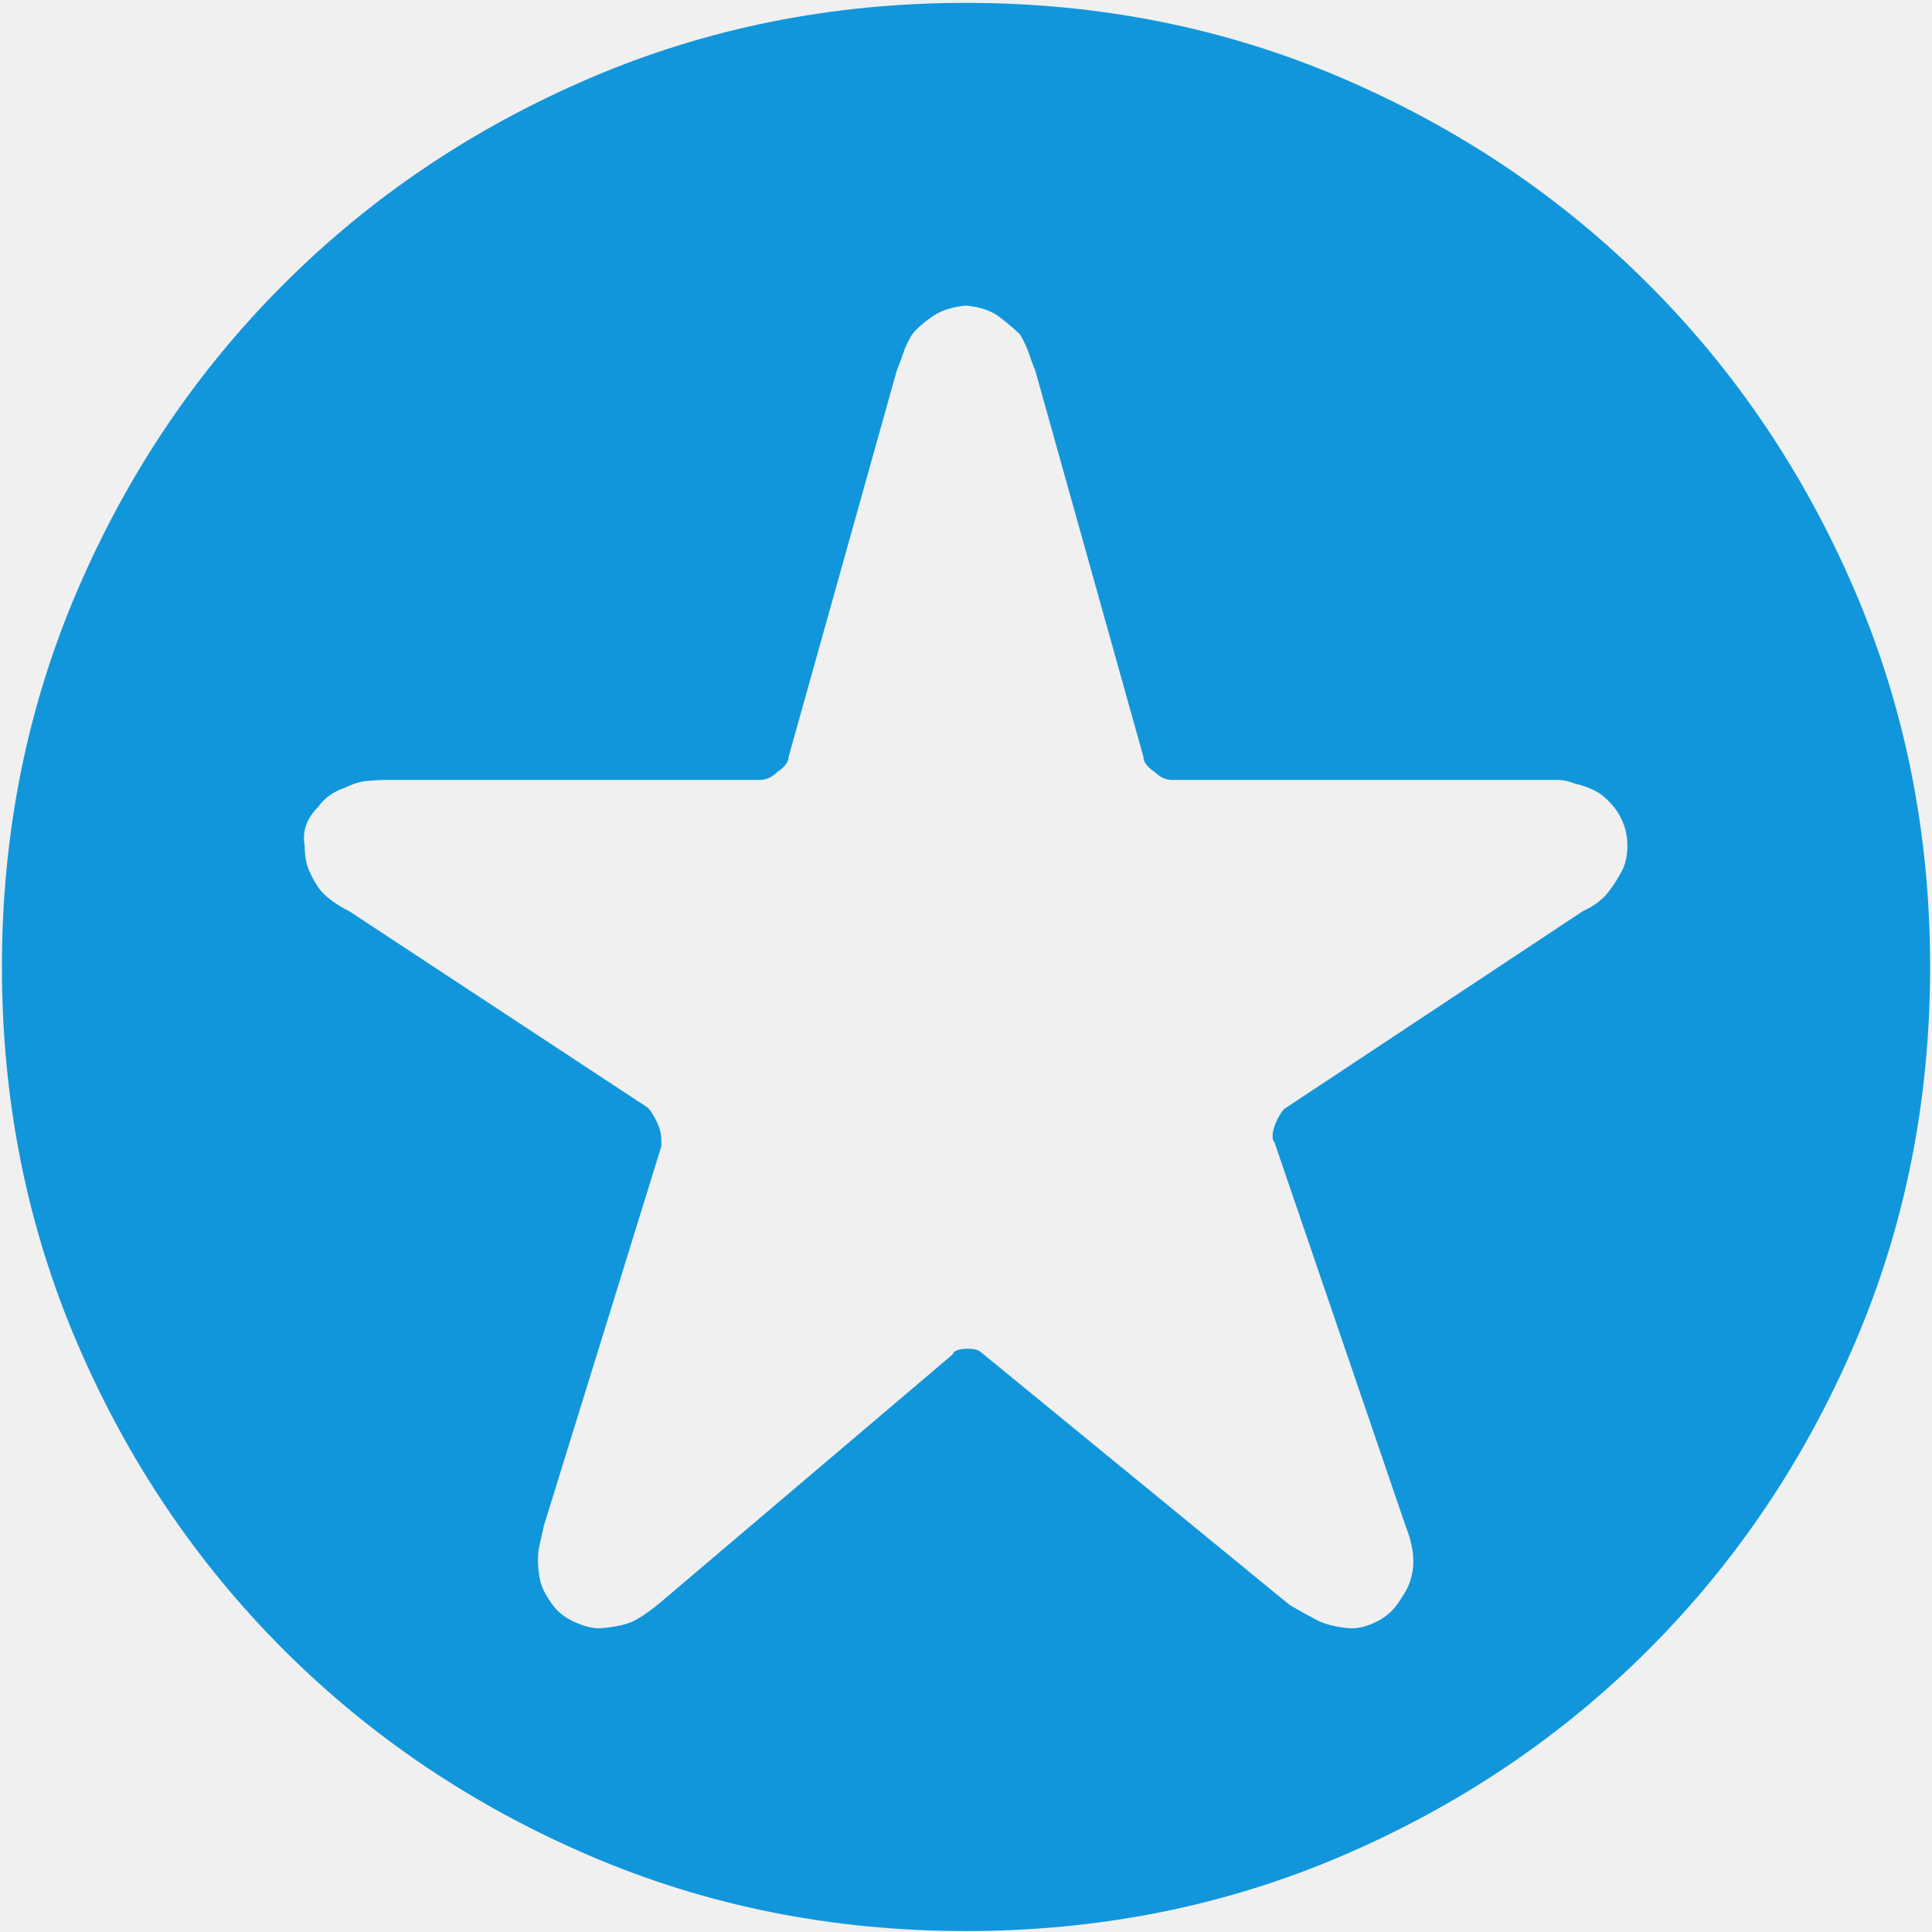
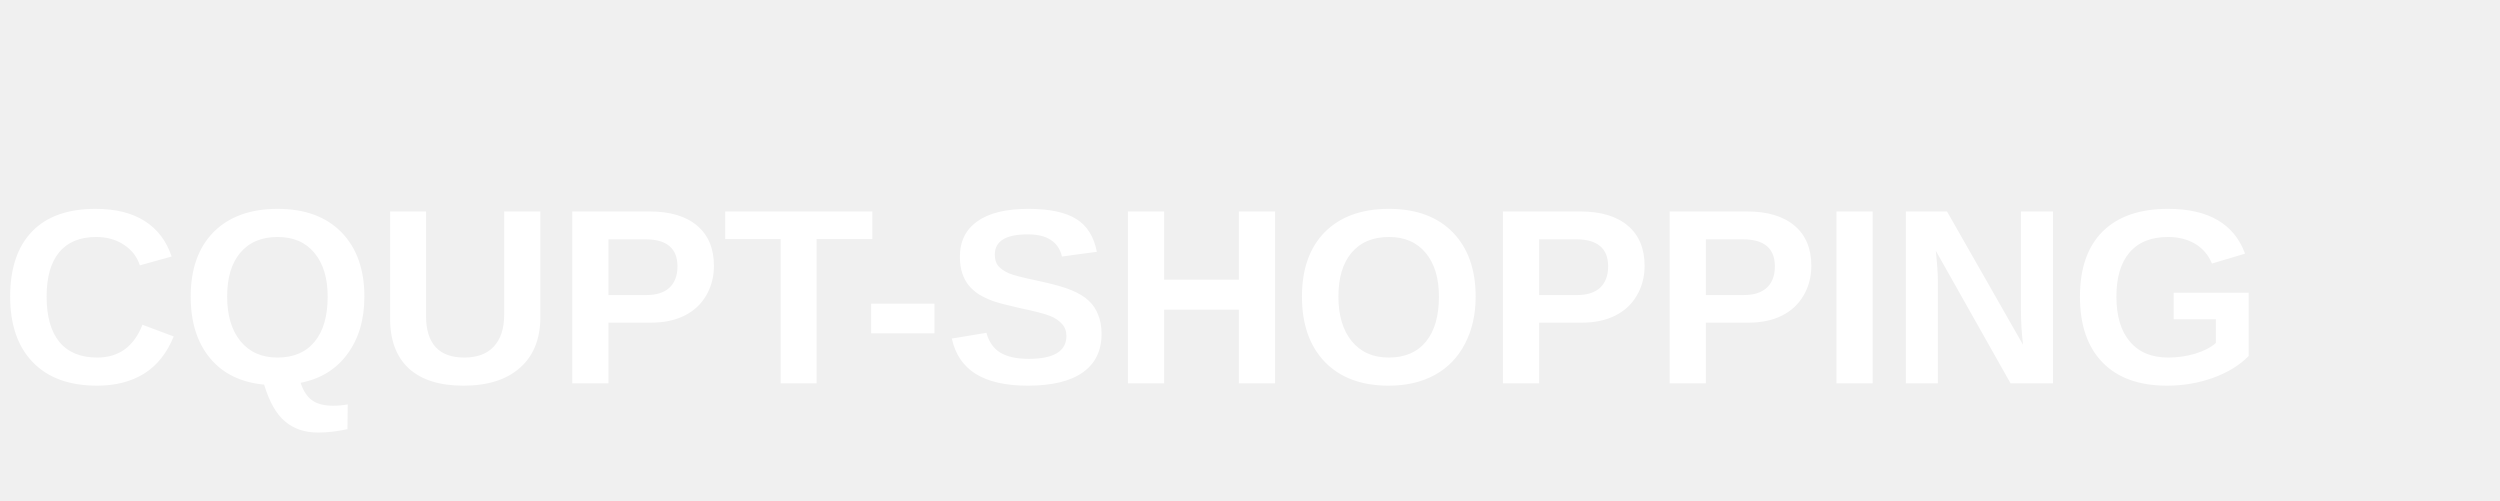
- <svg xmlns="http://www.w3.org/2000/svg" t="1678782892548" class="icon" viewBox="0 0 1025 1024" version="1.1" p-id="9253" width="200" height="200">
-   <path d="M512.511 1.023q106.39 0 199.481 39.896t162.653 109.459 109.459 162.653 39.896 199.481-39.896 199.481-109.459 162.653-162.653 109.459-199.481 39.896-199.481-39.896-162.653-109.459-109.459-162.653-39.896-199.481 39.896-199.481 109.459-162.653 162.653-109.459 199.481-39.896zM854.186 471.592q3.069-4.092 6.138-9.718t3.069-13.81q0-11.253-7.161-20.46-5.115-6.138-10.23-8.695t-10.23-3.58q-5.115-2.046-9.207-2.046l-7.161 0-197.435 0q-5.115 0-9.207-4.092-6.138-4.092-6.138-8.184l-57.287-204.595q-2.046-5.115-3.58-9.718t-4.603-9.718q-4.092-4.092-10.741-9.207t-17.902-6.138q-11.253 1.023-18.414 6.138t-10.23 9.207q-3.069 5.115-4.603 9.718t-3.58 9.718l-57.287 204.595q0 4.092-6.138 8.184-4.092 4.092-9.207 4.092l-197.435 0q-5.115 0-10.741 0.511t-11.764 3.58q-9.207 3.069-14.322 10.23-9.207 9.207-7.161 20.46 0 8.184 2.557 13.81t5.626 9.718q5.115 6.138 15.345 11.253l158.561 104.344q2.046 2.046 4.603 7.161t2.557 10.23l0 3.069-62.402 201.526q-1.023 5.115-2.046 9.207t-1.023 9.207q0 4.092 1.023 9.718t6.138 12.787q4.092 6.138 11.764 9.718t13.81 3.58q13.299-1.023 19.437-4.603t12.276-8.695l155.493-131.964q1.023-3.069 8.184-3.069 5.115 0 7.161 2.046l163.676 134.01q7.161 4.092 13.81 7.672t17.902 4.603l1.023 0q6.138 0 13.299-3.58t11.253-9.718q5.115-7.161 6.649-12.276t1.534-9.207q0-5.115-1.023-9.718t-3.069-9.718l-69.562-203.572q-1.023-1.023-1.023-3.069 0-4.092 2.557-9.207t4.603-6.138l157.538-104.344q9.207-4.092 14.322-11.253z" p-id="9254" fill="#1296db" />
+ <svg xmlns="http://www.w3.org/2000/svg" width="150" height="30" viewBox="0 0 150 30">
+   <text transform="translate(0 23)" fill="#fff" font-size="15" font-family="Arial-BoldMT, Arial" font-weight="700">
+     CQUPT-SHOPPING
+   </text>
</svg>
